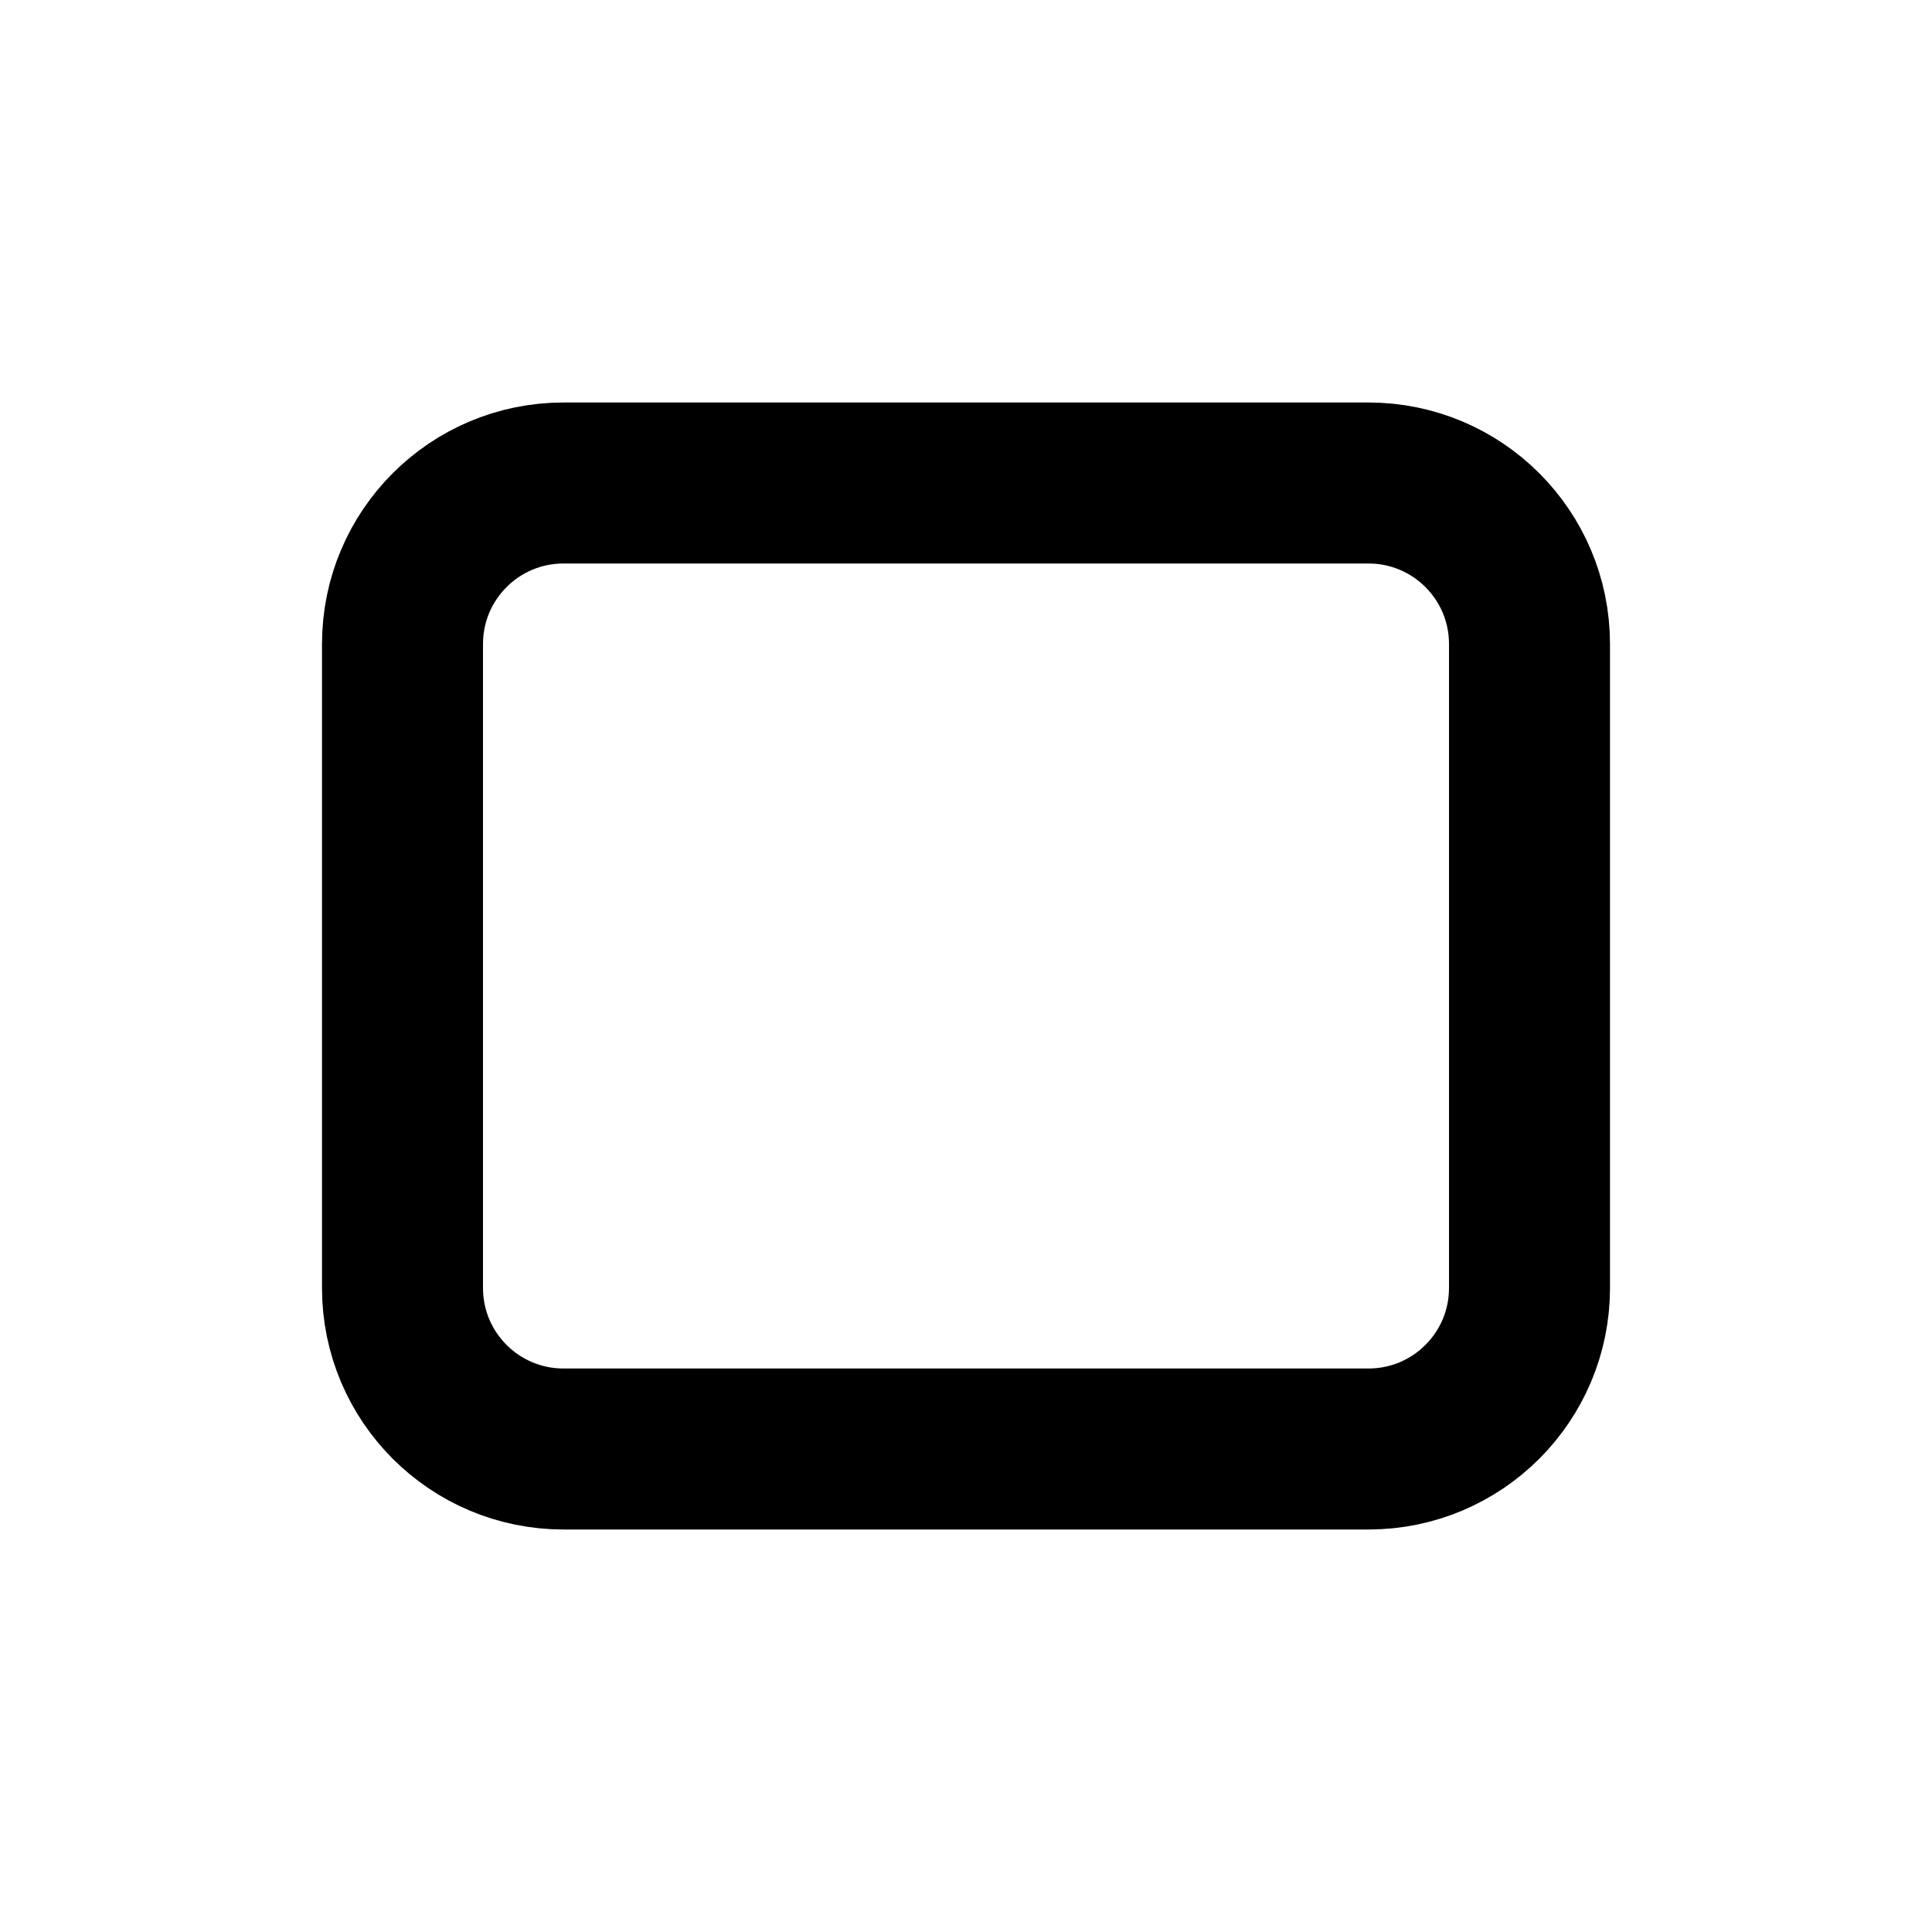
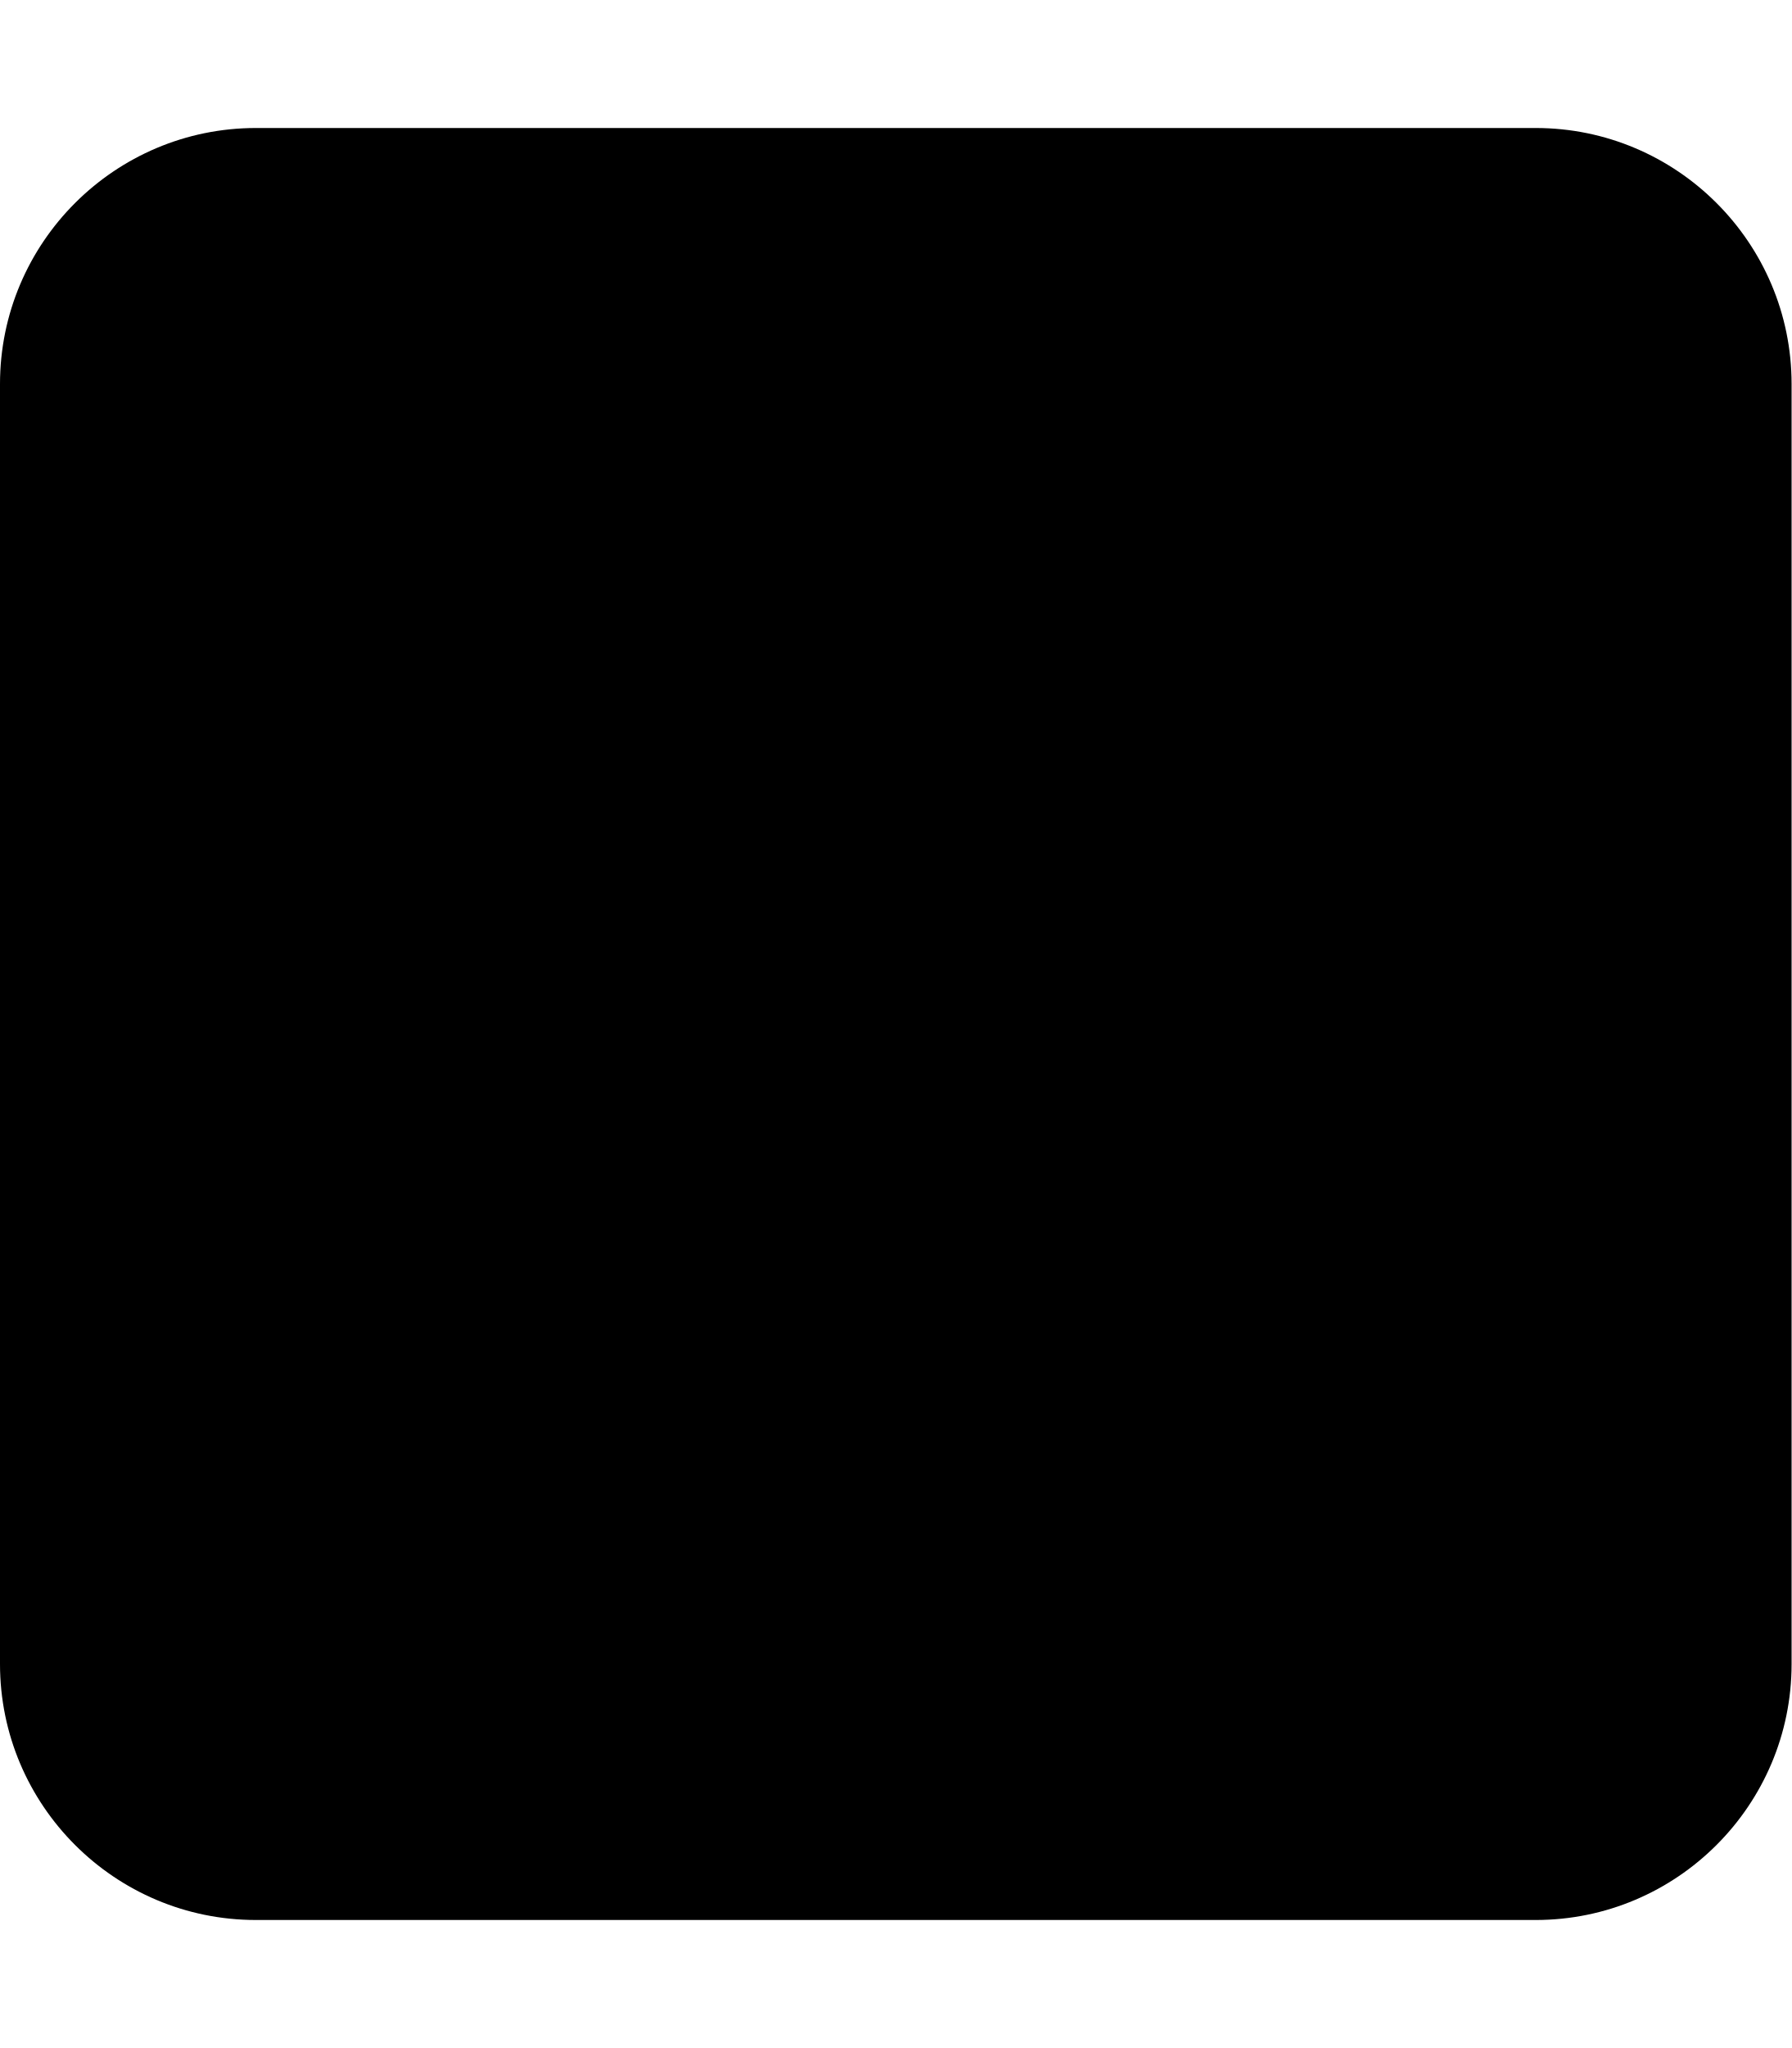
- <svg xmlns="http://www.w3.org/2000/svg" width="24" height="24" viewBox="0 0 24 24">
-   <g fill="none" stroke="currentColor" stroke-width="2" stroke-linecap="round" stroke-linejoin="round">
-     <rect x="5" y="6" width="14" height="12" rx="2" />
-   </g>
+ <svg xmlns="http://www.w3.org/2000/svg" viewBox="0 0 448 512">
+   <path fill="currentColor" d="M64 32C28.7 32 0 60.7 0 96v320c0 35.3 28.7 64 64 64h320c35.3 0 64-28.7 64-64V96c0-35.3-28.7-64-64-64H64z" />
</svg>
